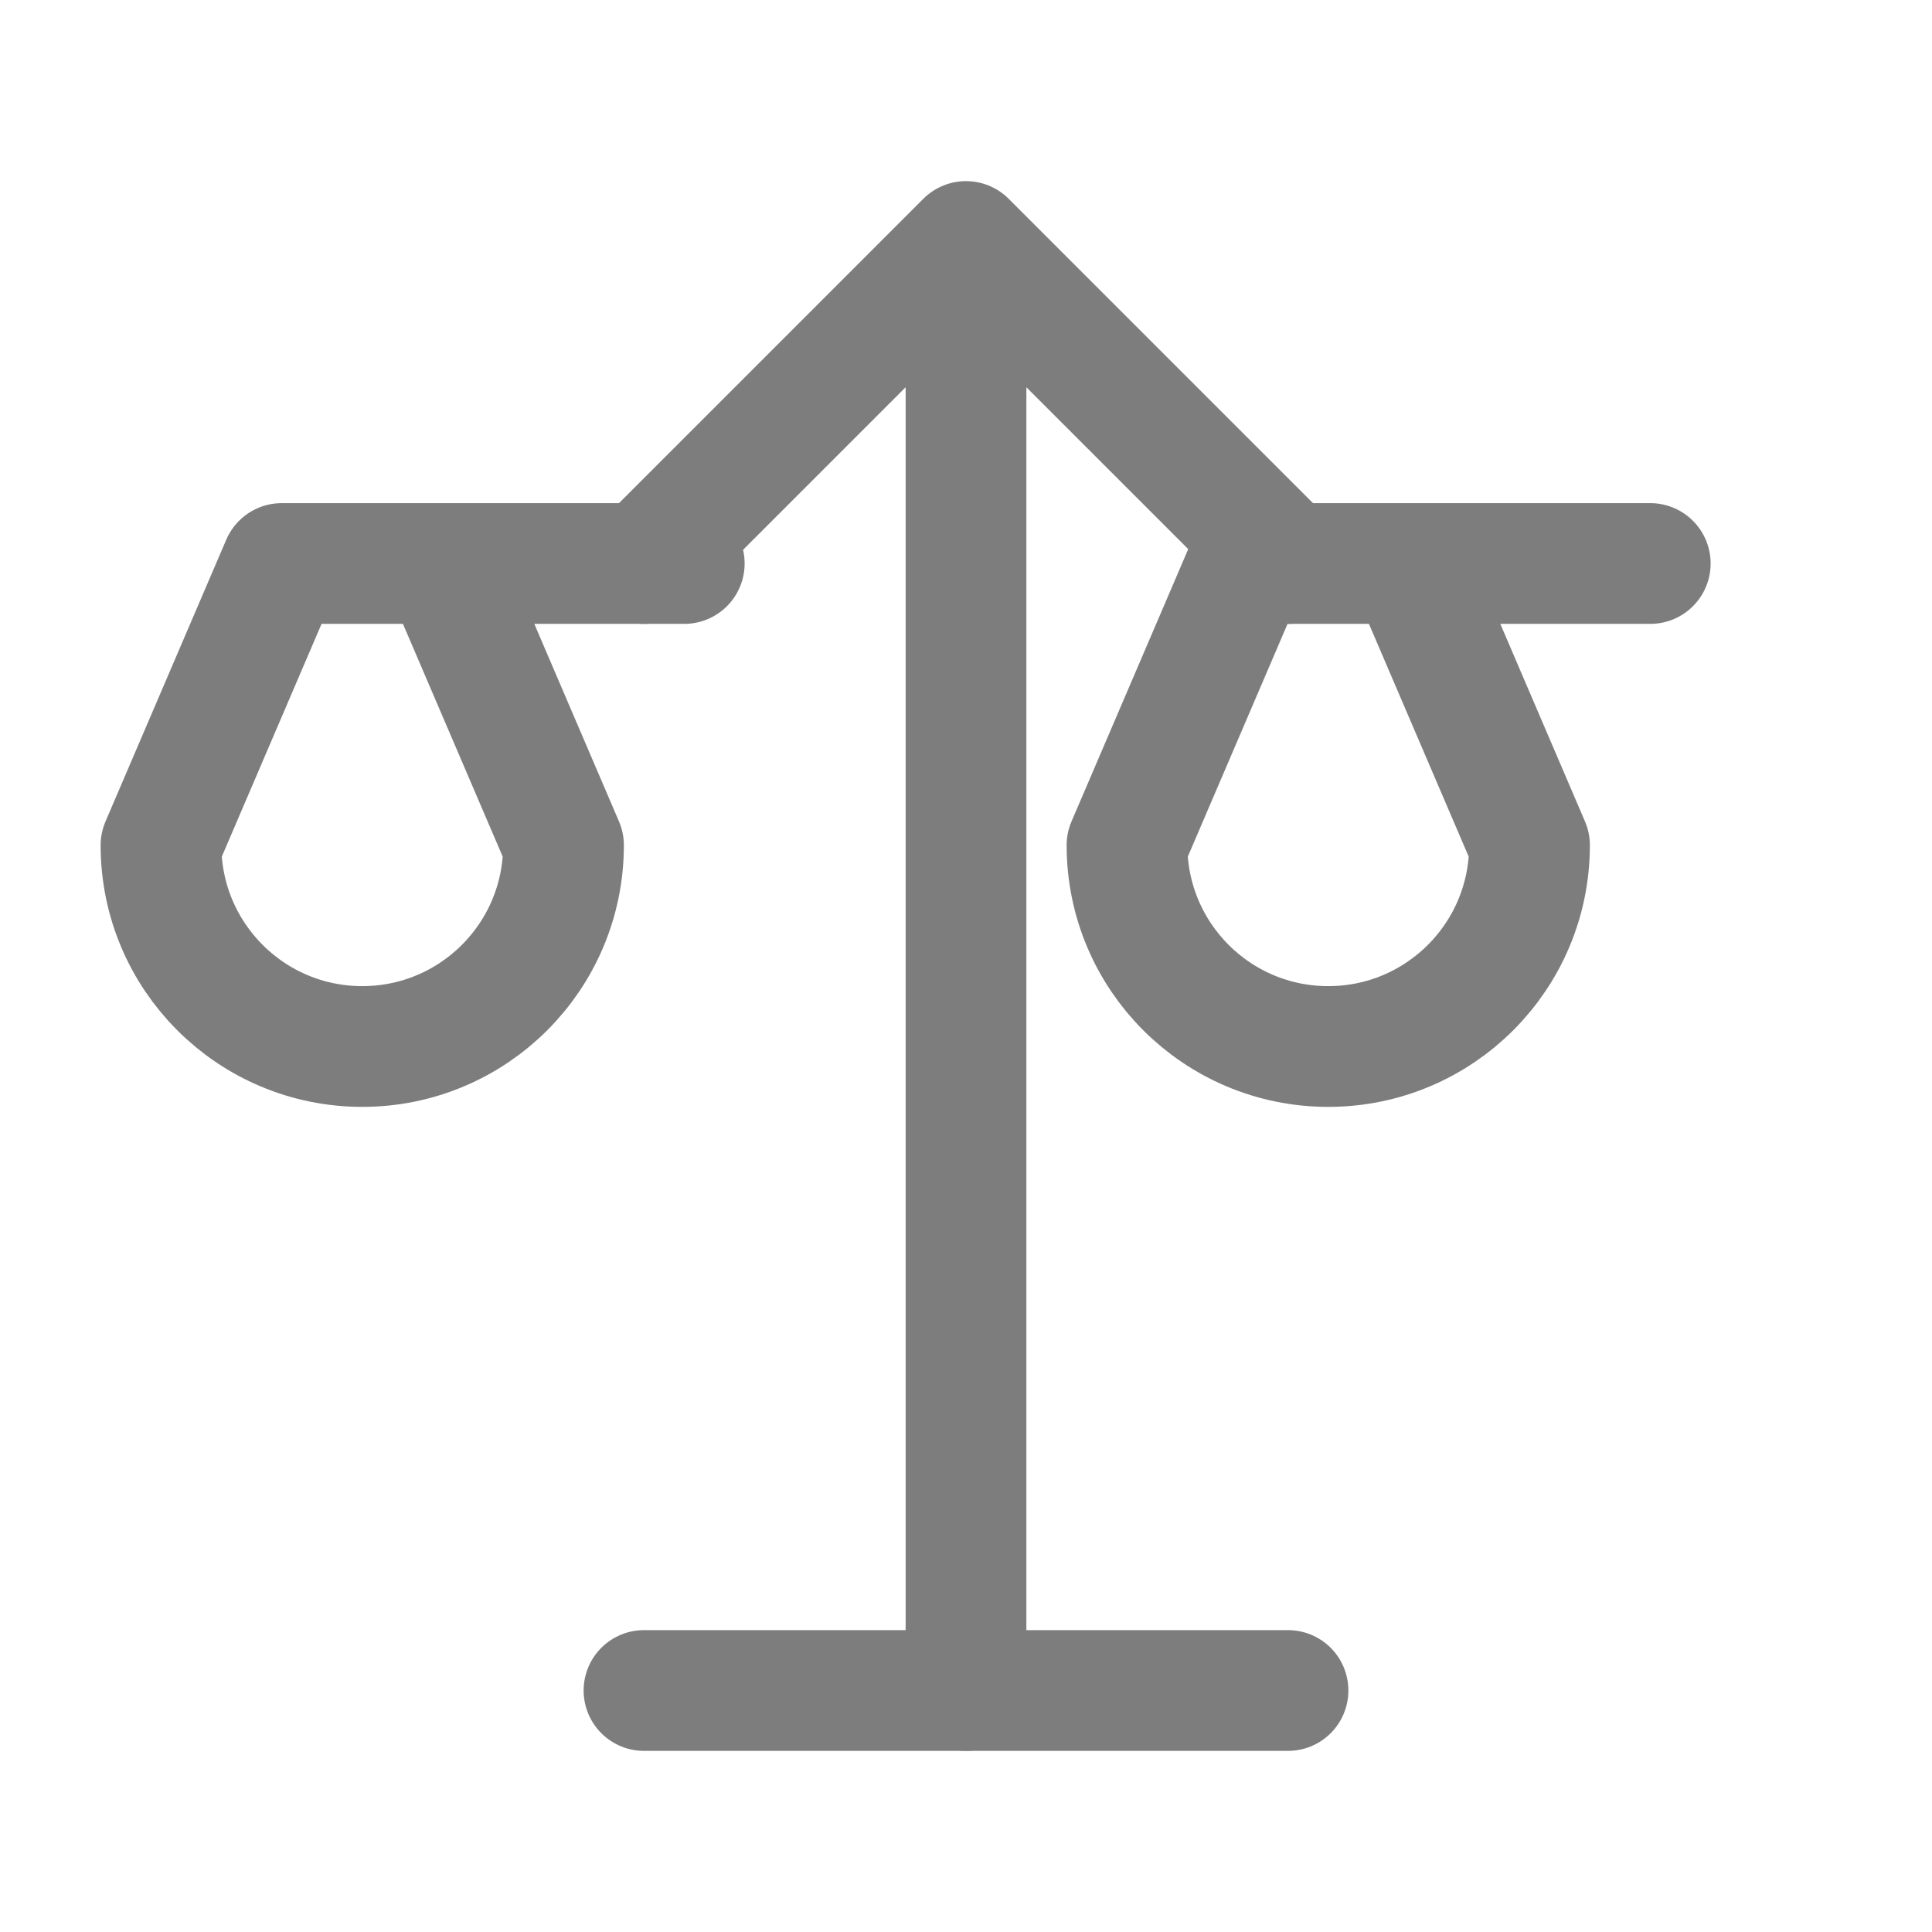
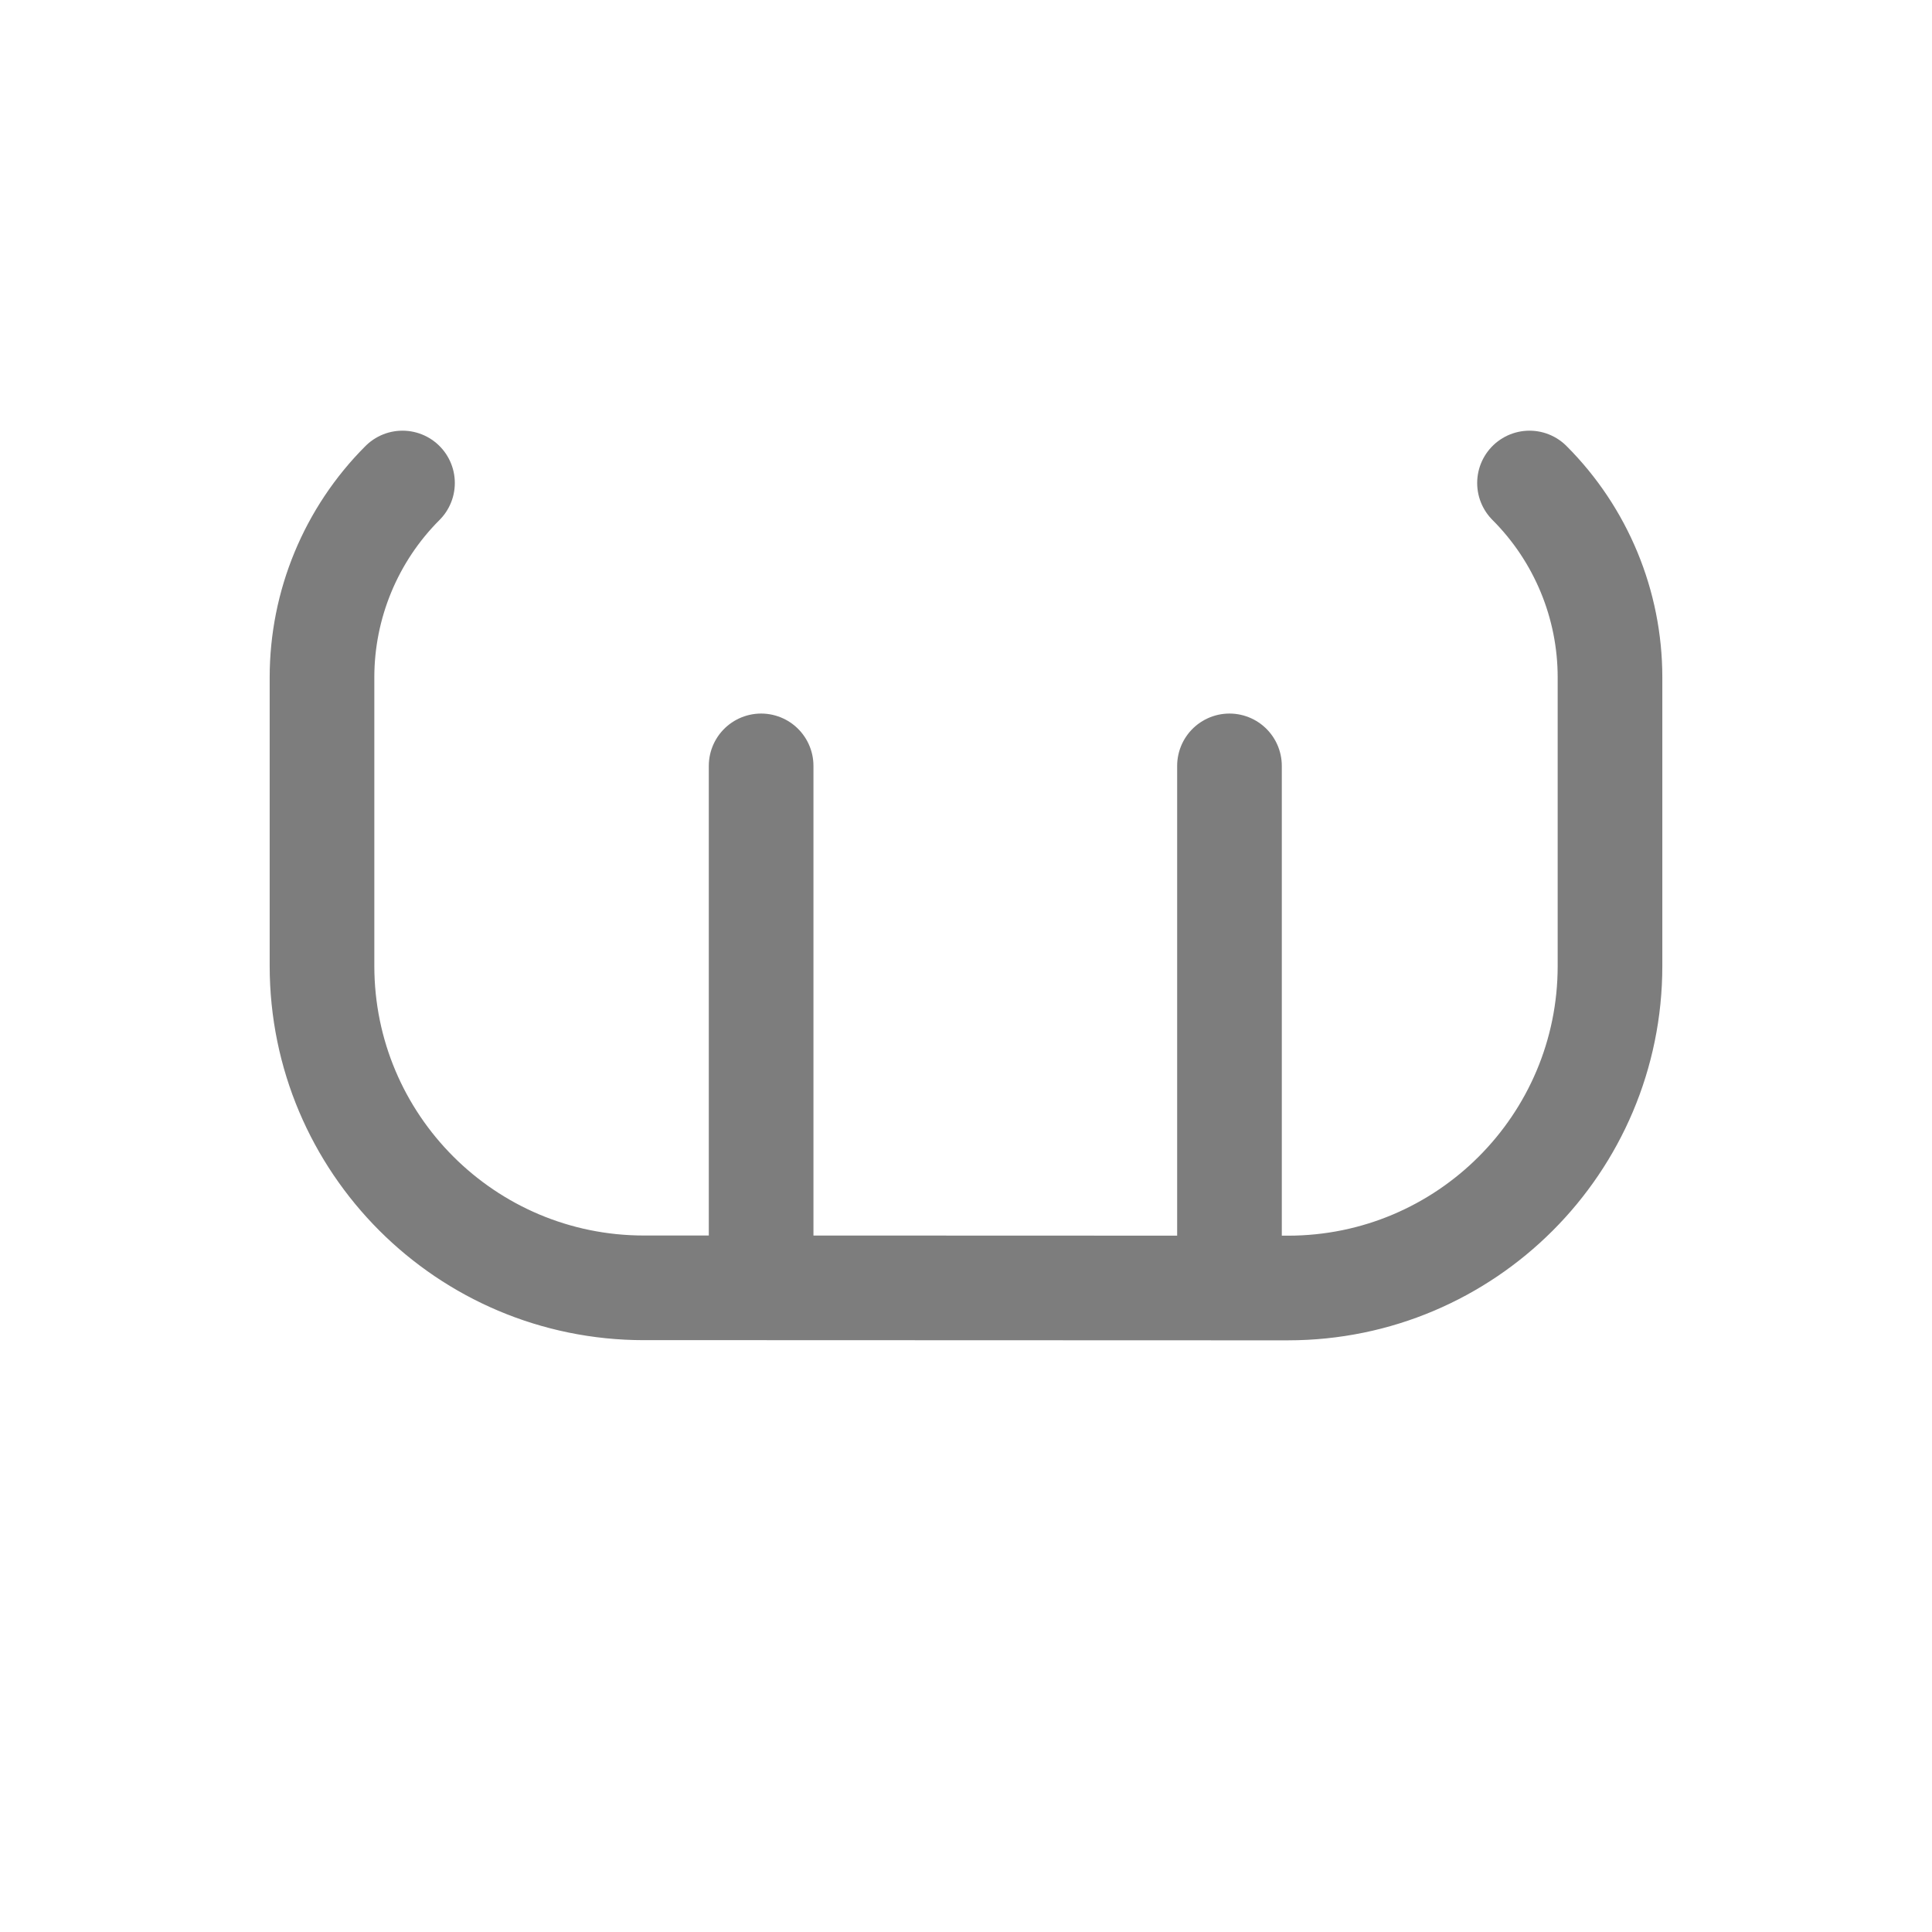
<svg xmlns="http://www.w3.org/2000/svg" width="24" height="24" viewBox="0 0 24 24" fill="none">
-   <path d="M12 3V21M12 3L8 7M12 3L16 7" stroke="#7D7D7D" stroke-width="1.5" stroke-linecap="round" stroke-linejoin="round" />
-   <path d="M3.5 7H8.5M3.5 7L2 10.5C2 11.881 3.119 13 4.5 13C5.881 13 7 11.881 7 10.5L5.5 7M3.5 7L5.5 7" stroke="#7D7D7D" stroke-width="1.5" stroke-linecap="round" stroke-linejoin="round" />
-   <path d="M15.5 7H20.5M15.5 7L14 10.5C14 11.881 15.119 13 16.5 13C17.881 13 19 11.881 19 10.5L17.5 7M15.5 7L17.5 7" stroke="#7D7D7D" stroke-width="1.5" stroke-linecap="round" stroke-linejoin="round" />
-   <path d="M8 21H16" stroke="#7D7D7D" stroke-width="1.5" stroke-linecap="round" />
+   <path d="M9.455 15.998L8 15.998C5.791 15.998 4 14.208 4 11.998L4 8.414C4 7.509 4.36 6.64 5 6M9.455 15.998L9.455 9.514M19 6C19.64 6.64 20 7.509 20 8.414L20 12C20 14.208 18.21 15.999 16.001 16L15.273 16L9.455 15.998M15.273 16L15.273 9.514" stroke="#7D7D7D" stroke-width="1.3" stroke-linecap="round" stroke-linejoin="round" />
</svg>
